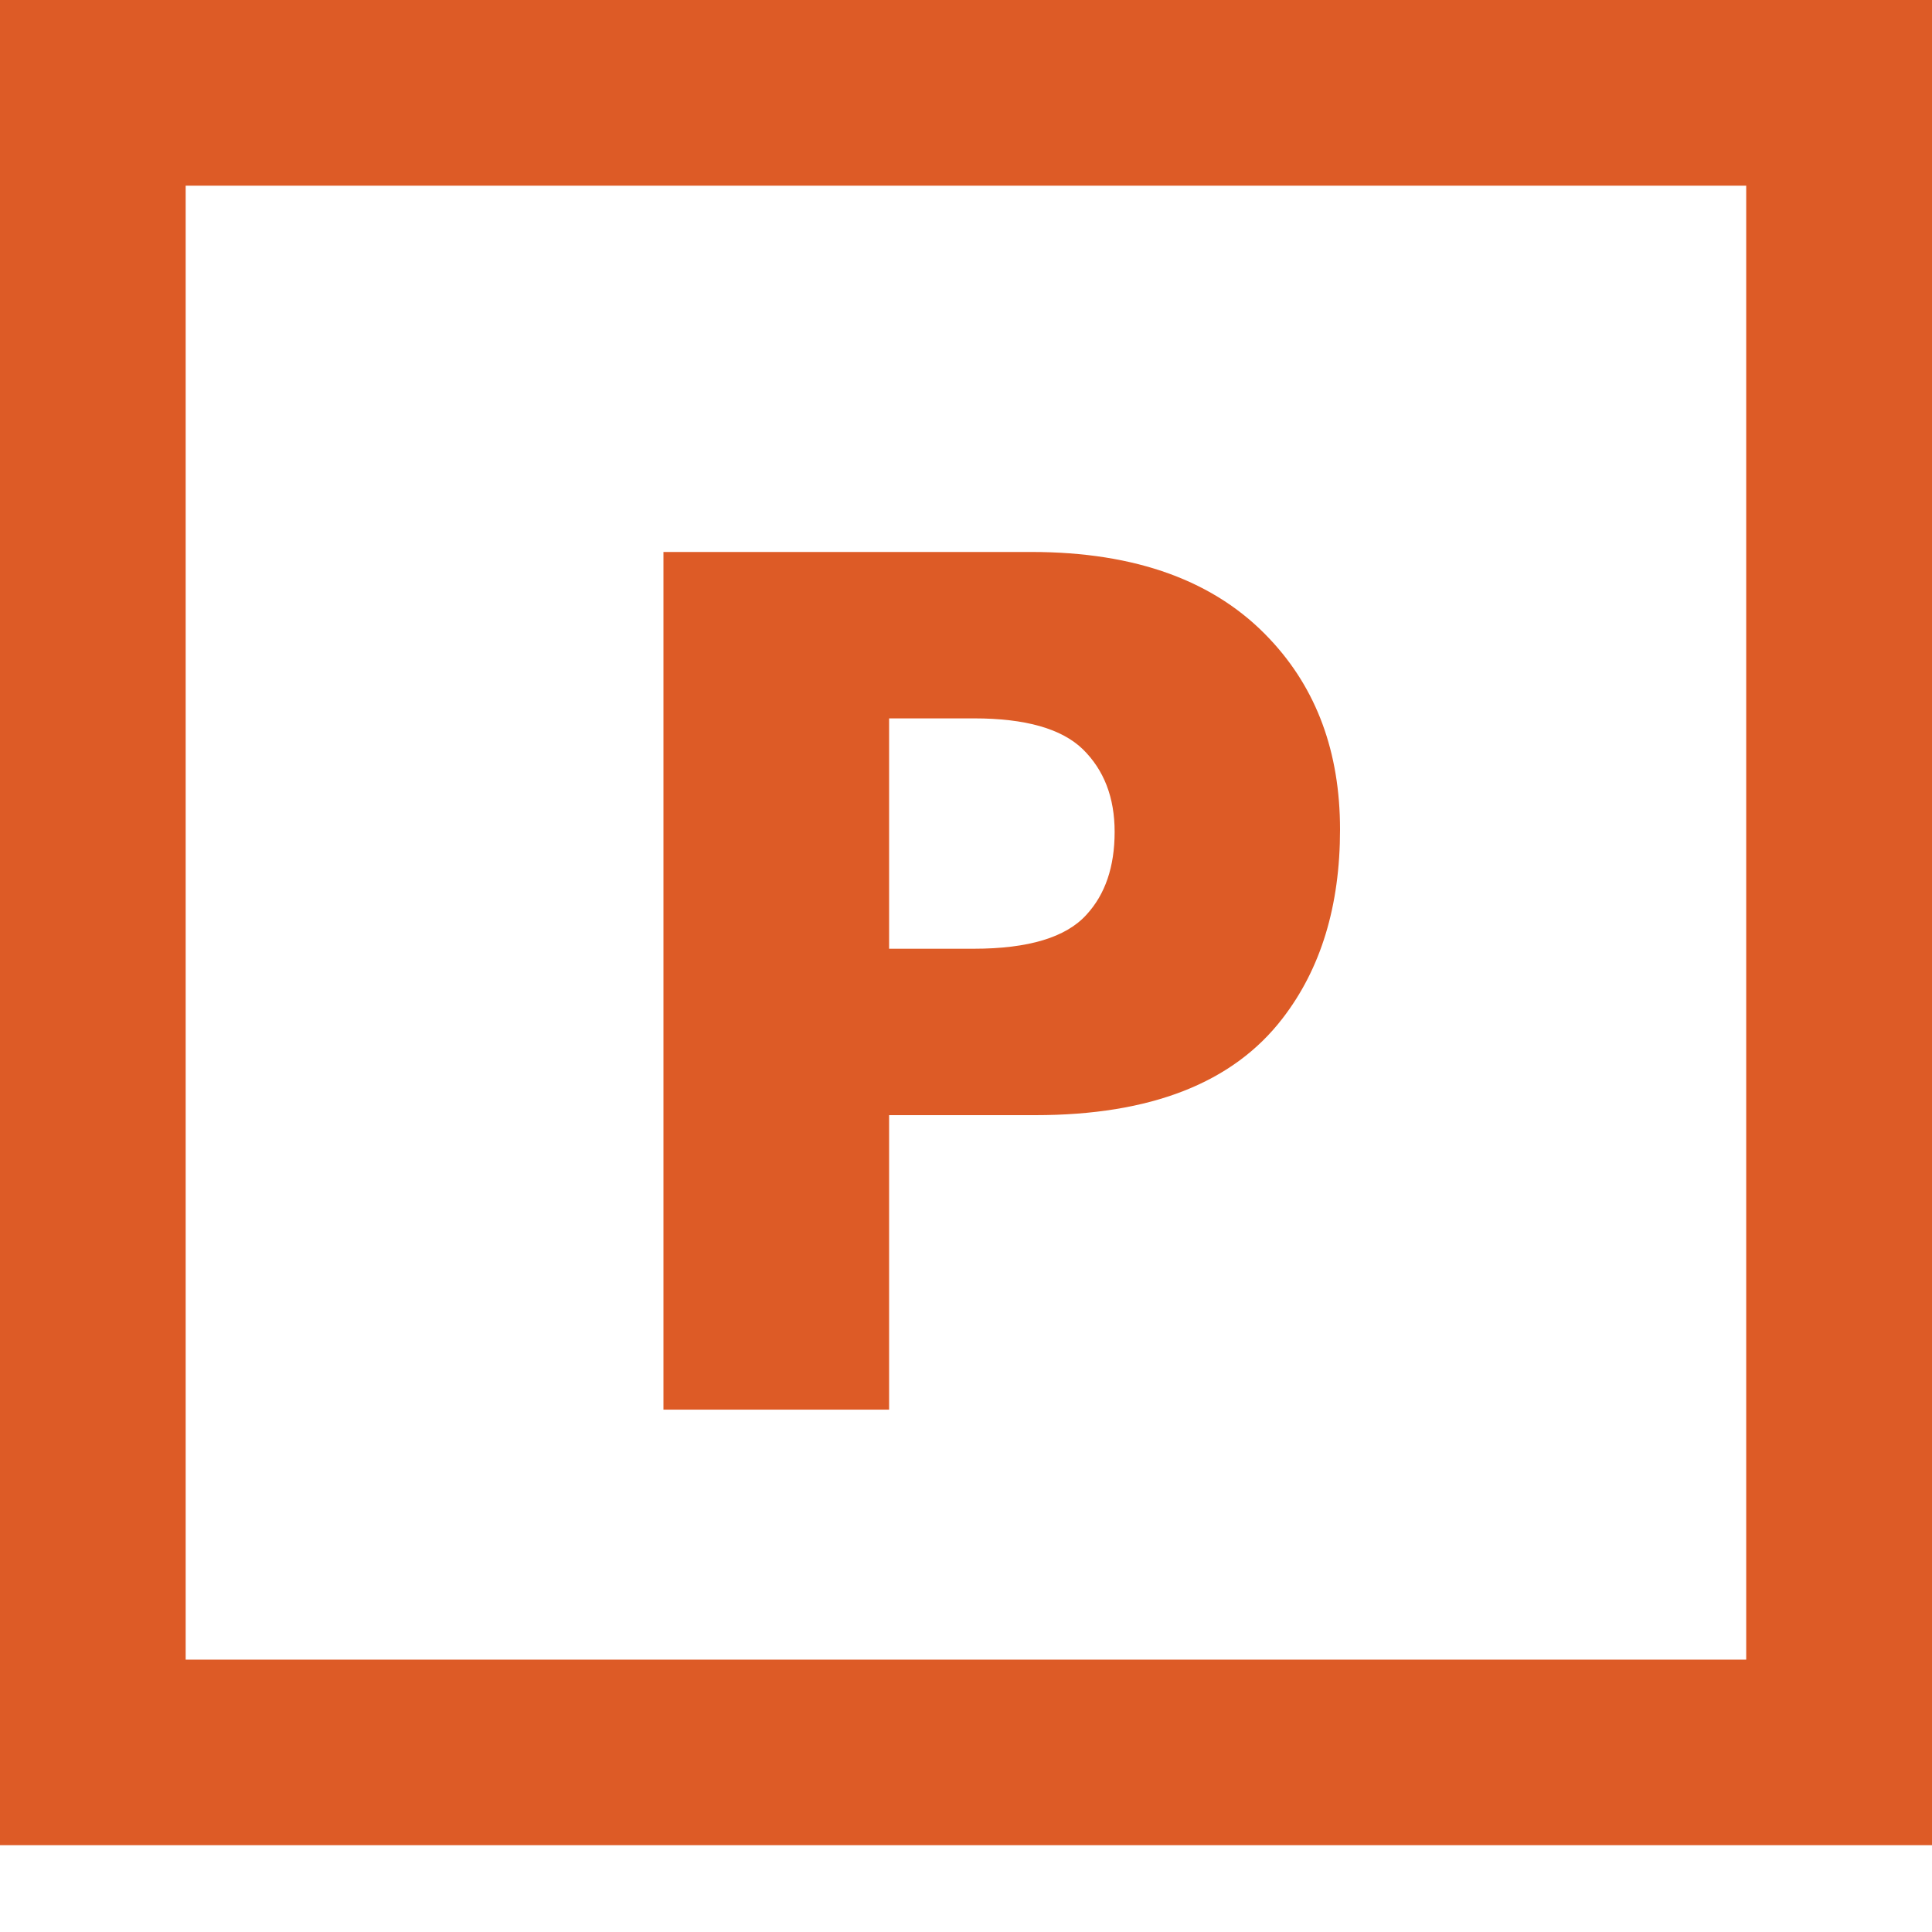
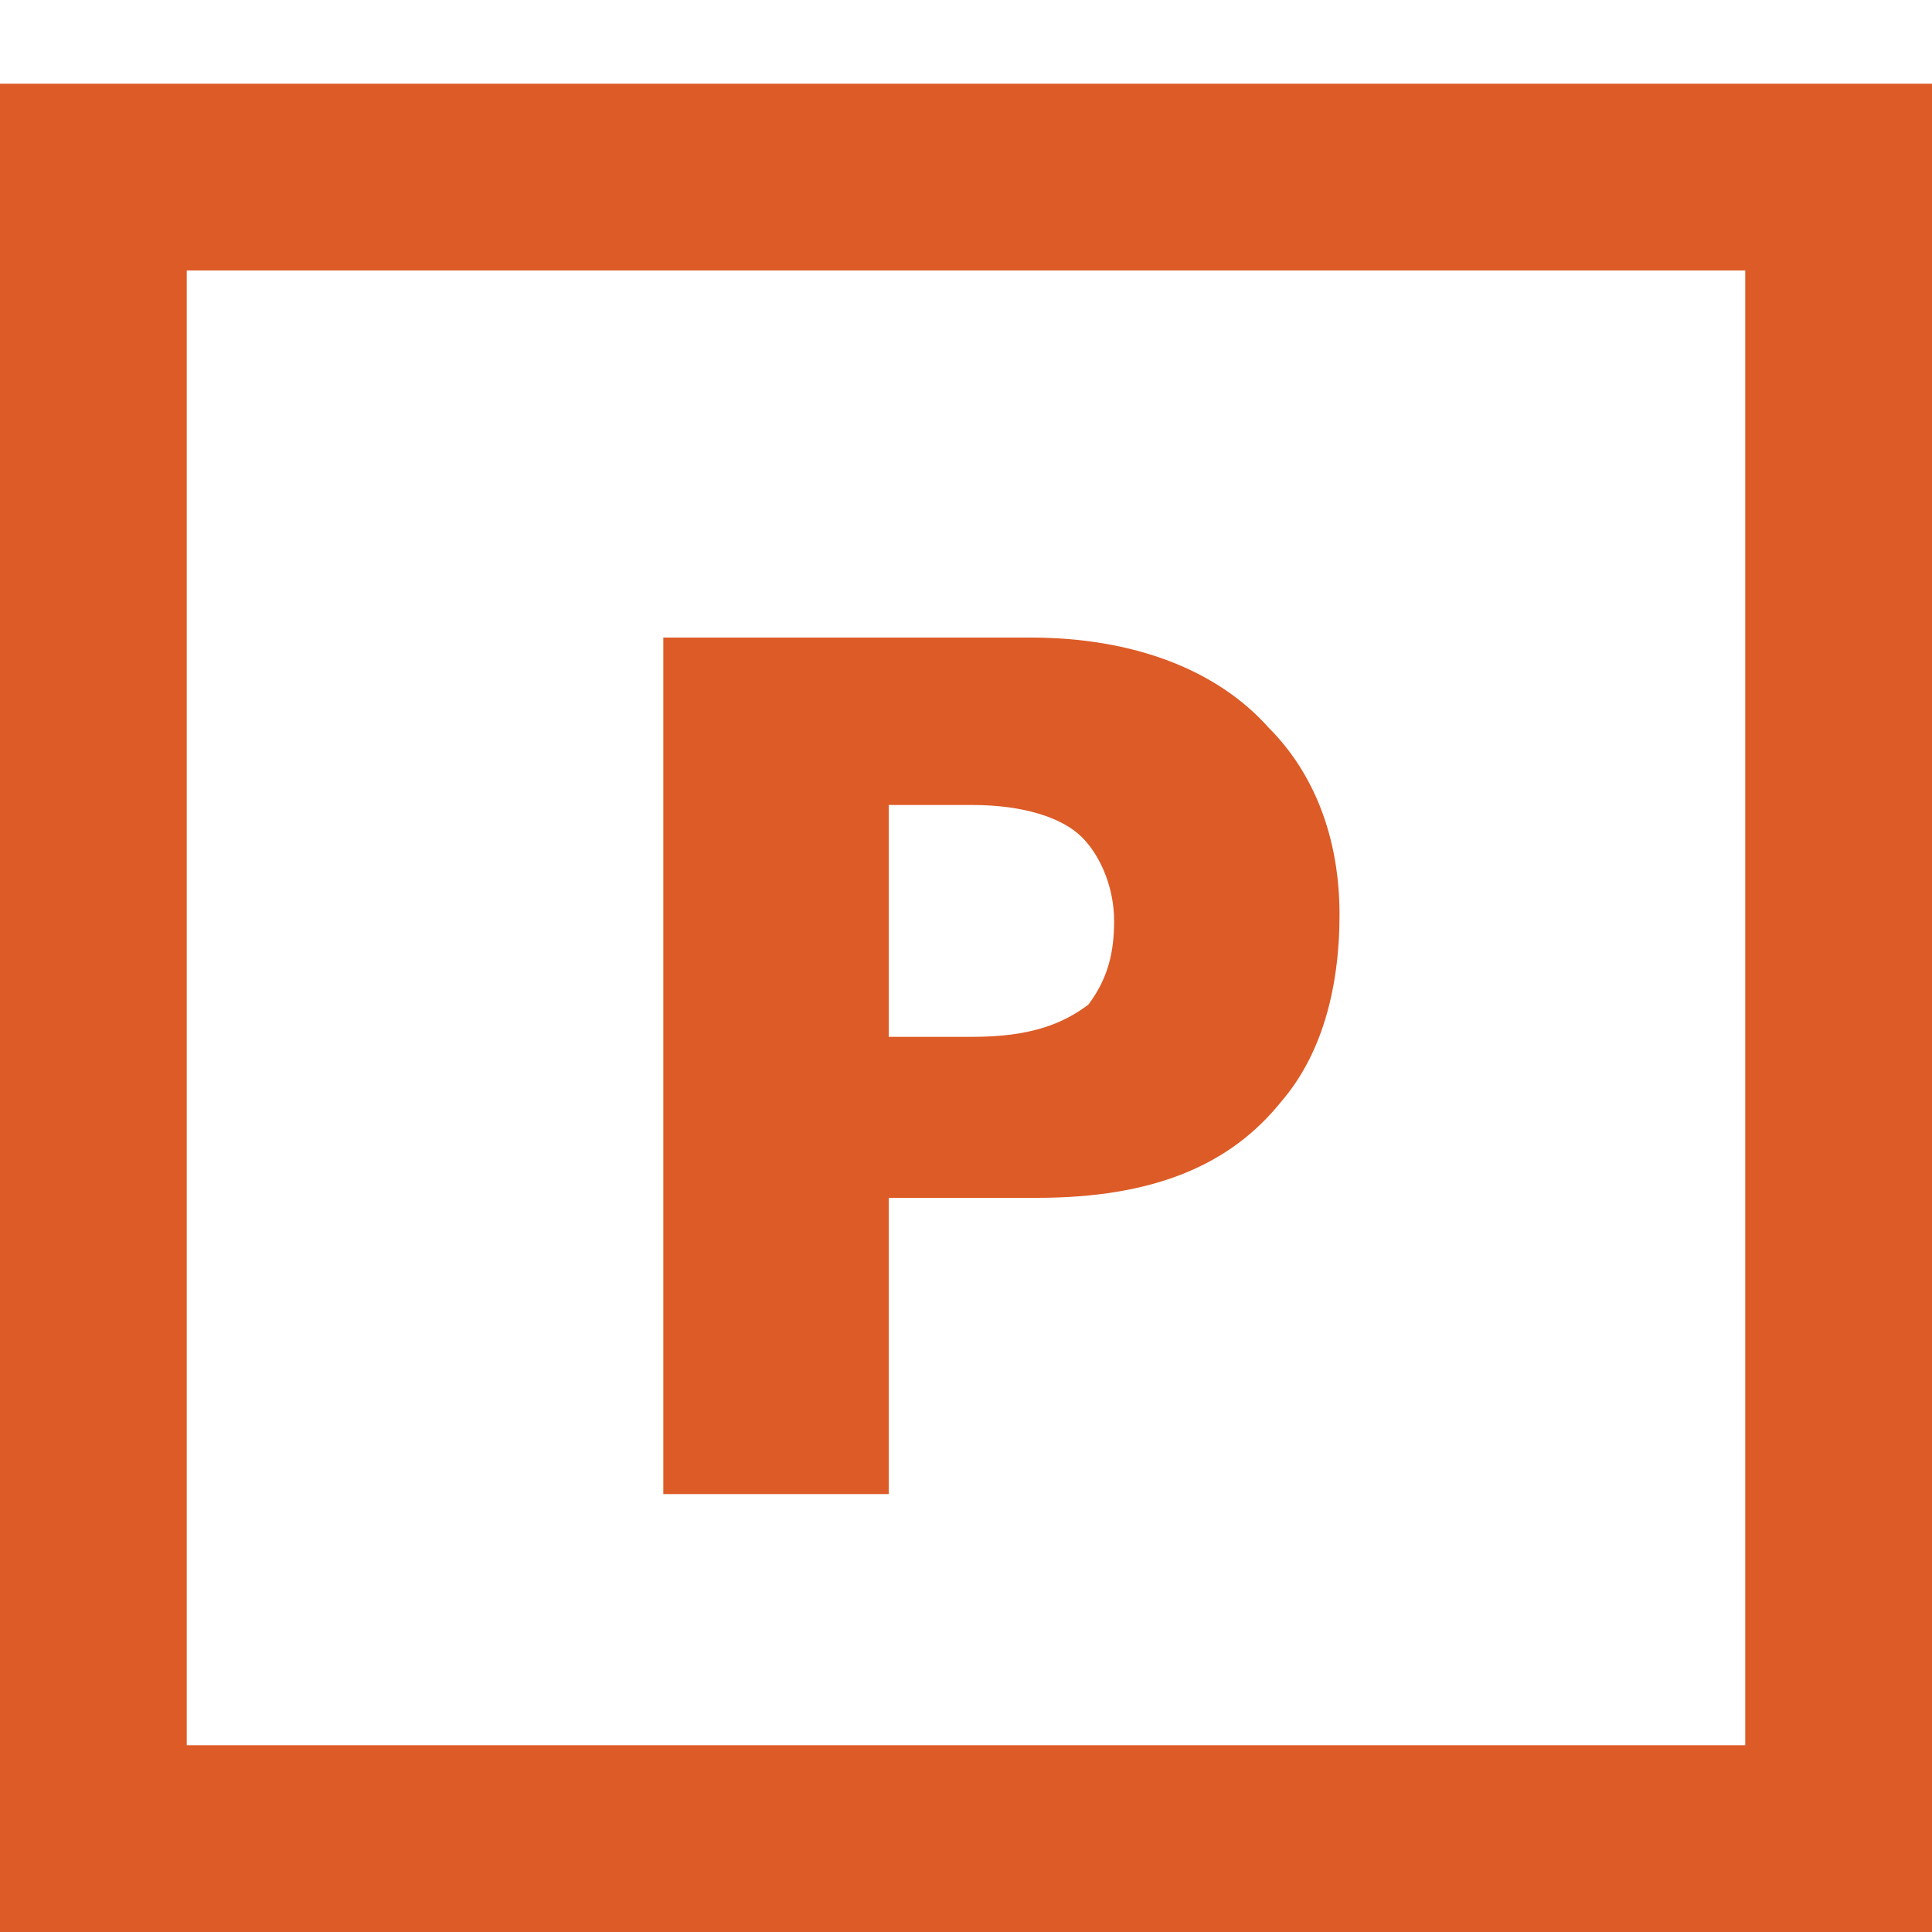
- <svg xmlns="http://www.w3.org/2000/svg" enable-background="new 0 0 30 30" height="30px" id="Layer_1" version="1.1" viewBox="0 0 30 30" width="30px" xml:space="preserve">
-   <path clip-rule="evenodd" d="M17.308,12.917c0-0.535-0.166-0.961-0.494-1.283  c-0.329-0.319-0.892-0.479-1.687-0.479h-1.321v3.577h1.312c0.852,0,1.436-0.177,1.753-0.529  C17.162,13.887,17.308,13.459,17.308,12.917 M20.808,12.881c0,1.183-0.296,2.16-0.893,2.933c-0.77,1.002-2.049,1.502-3.838,1.502  h-2.271v4.573h-3.504V8.571h5.713c1.625,0,2.859,0.451,3.702,1.352C20.444,10.694,20.808,11.681,20.808,12.881z M30,28.652H0V0h30  V28.652z M2.883,25.77h24.232V2.883H2.883" fill="#DD5B26" fill-rule="evenodd" />
+ <svg xmlns="http://www.w3.org/2000/svg" version="1.1" id="Layer_1" x="0px" y="0px" viewBox="0 0 30 30" enable-background="new 0 0 30 30" xml:space="preserve">
+   <path fill="#DD5B26" d="M17.3,14.3c0-0.5-0.2-1-0.5-1.3c-0.3-0.3-0.9-0.5-1.7-0.5h-1.3v3.6h1.3c0.9,0,1.4-0.2,1.8-0.5  C17.2,15.2,17.3,14.8,17.3,14.3 M20.8,14.2c0,1.2-0.3,2.2-0.9,2.9c-0.8,1-2,1.5-3.8,1.5h-2.3v4.6h-3.5V9.9H16c1.6,0,2.9,0.5,3.7,1.4  C20.4,12,20.8,13,20.8,14.2z M30,30H0V1.3h30V30z M2.9,27.1h24.2V4.2H2.9" />
</svg>
